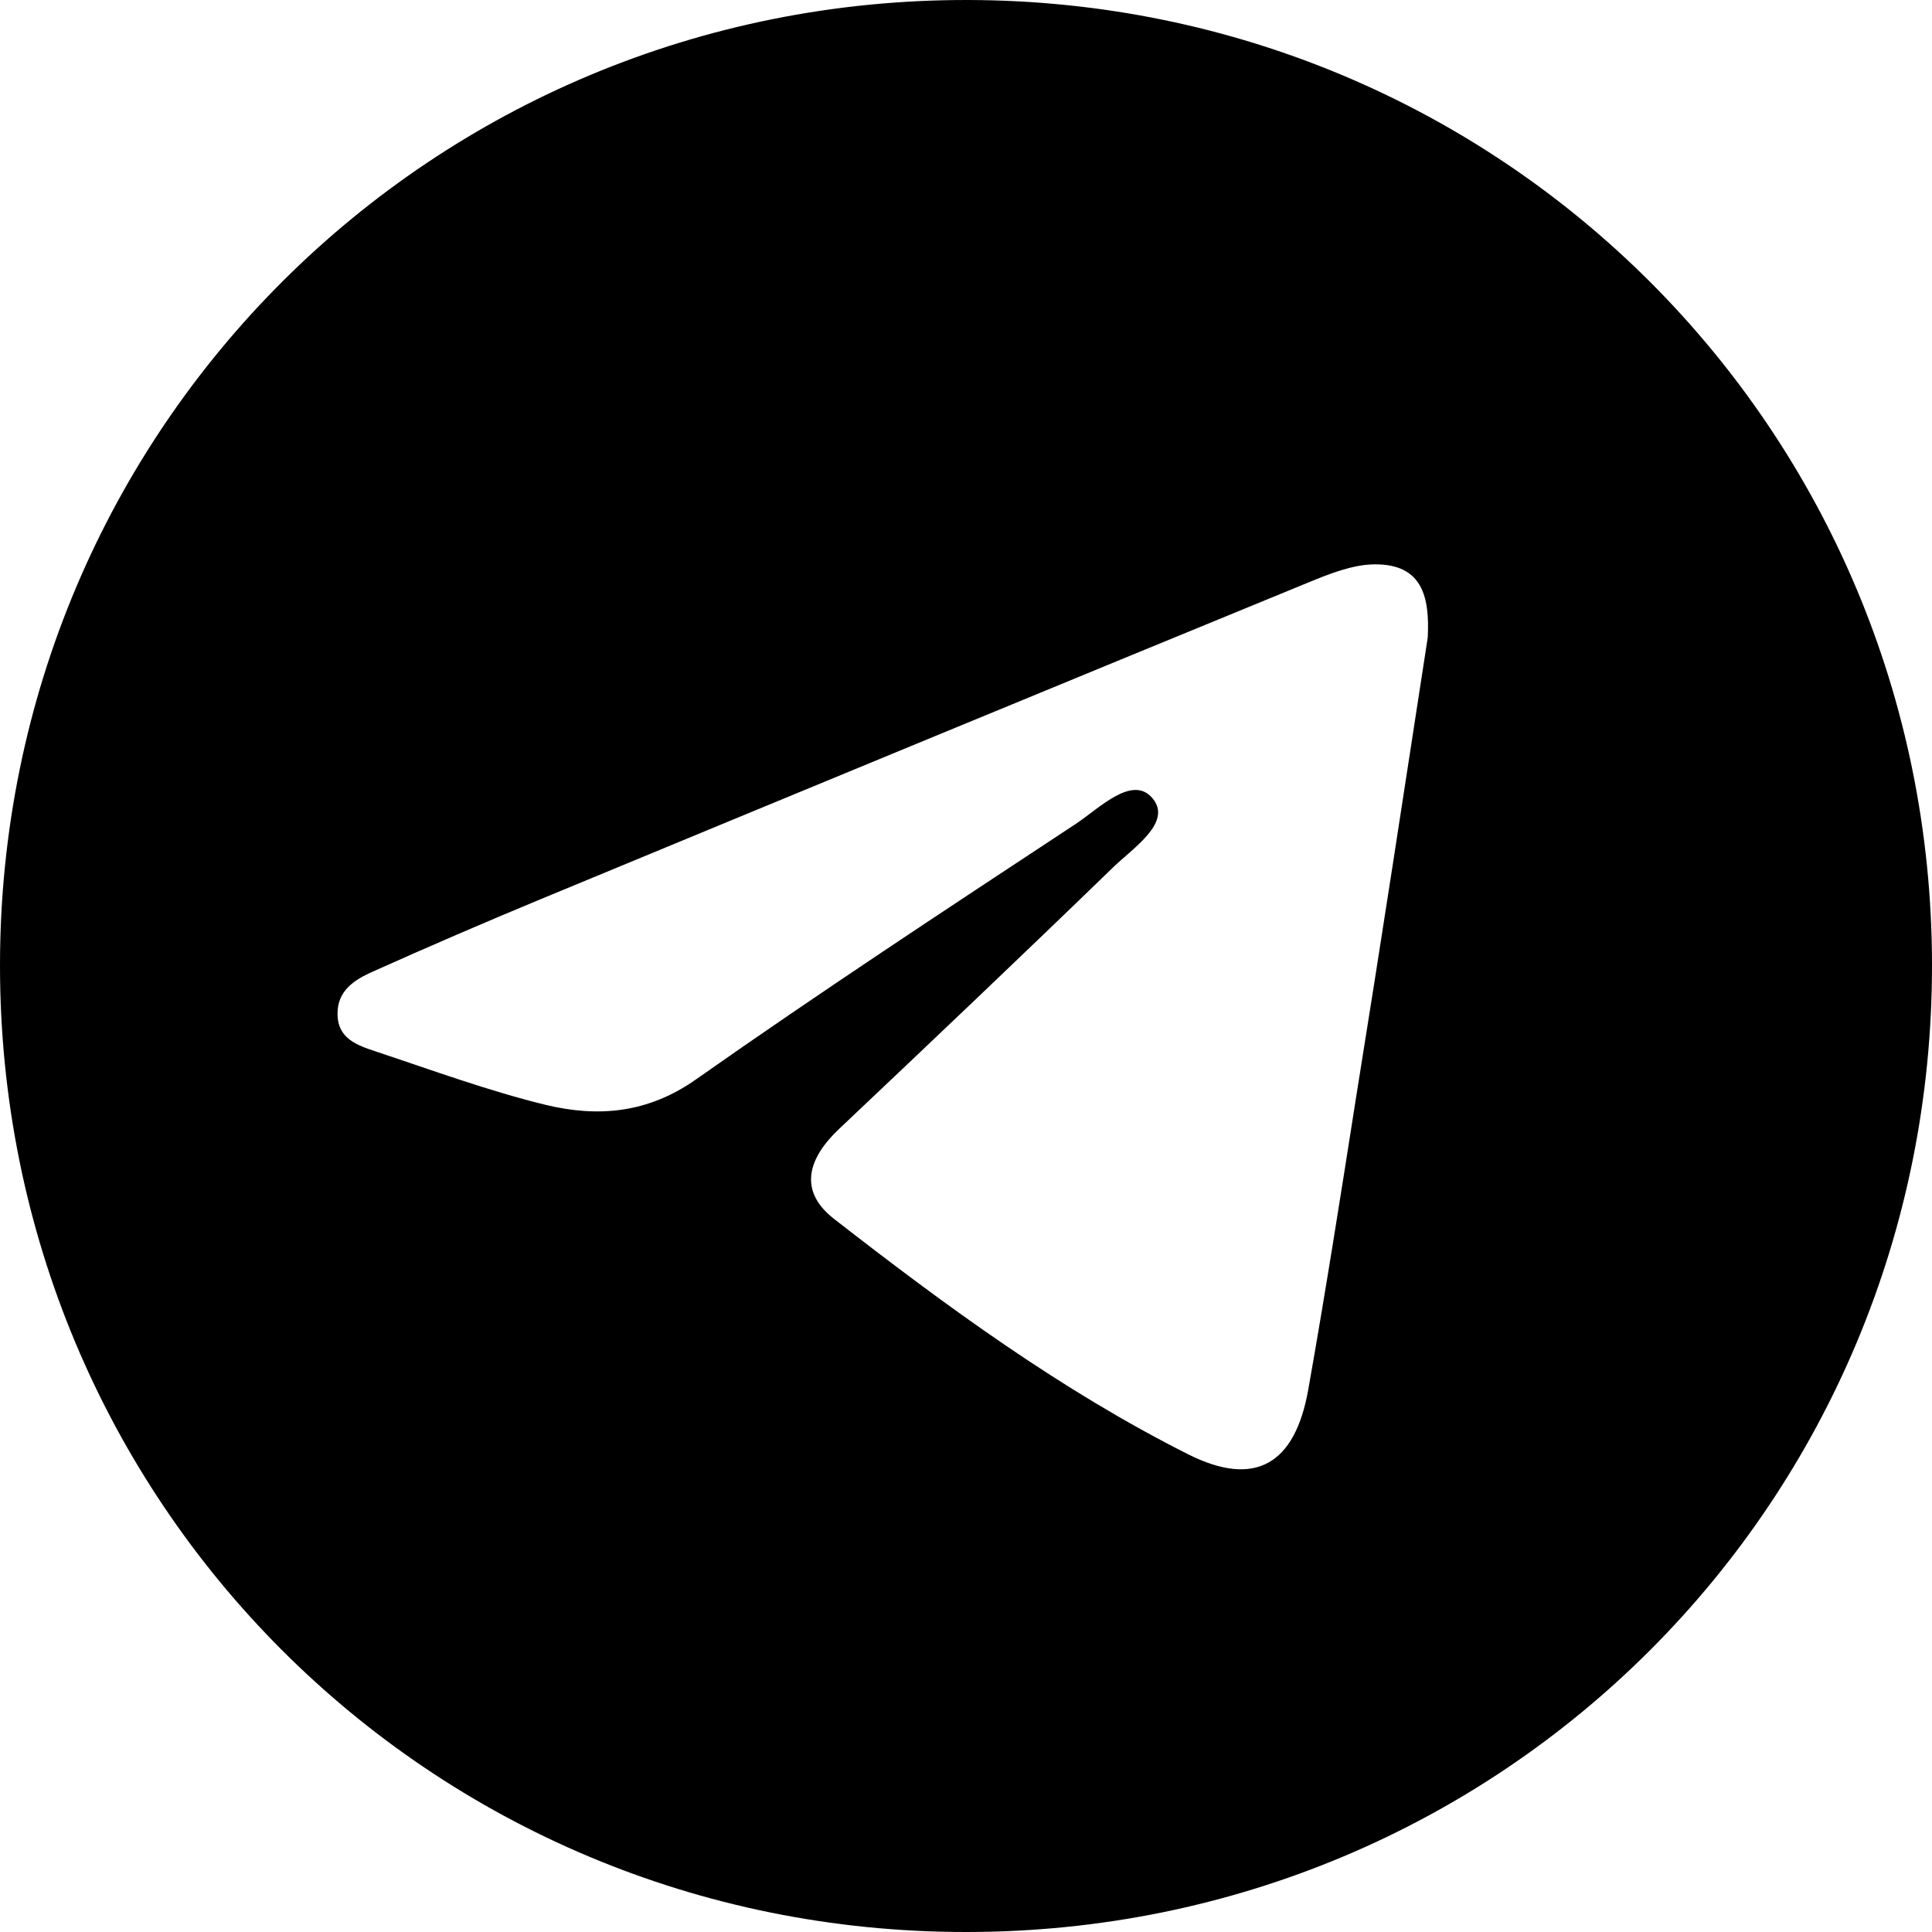
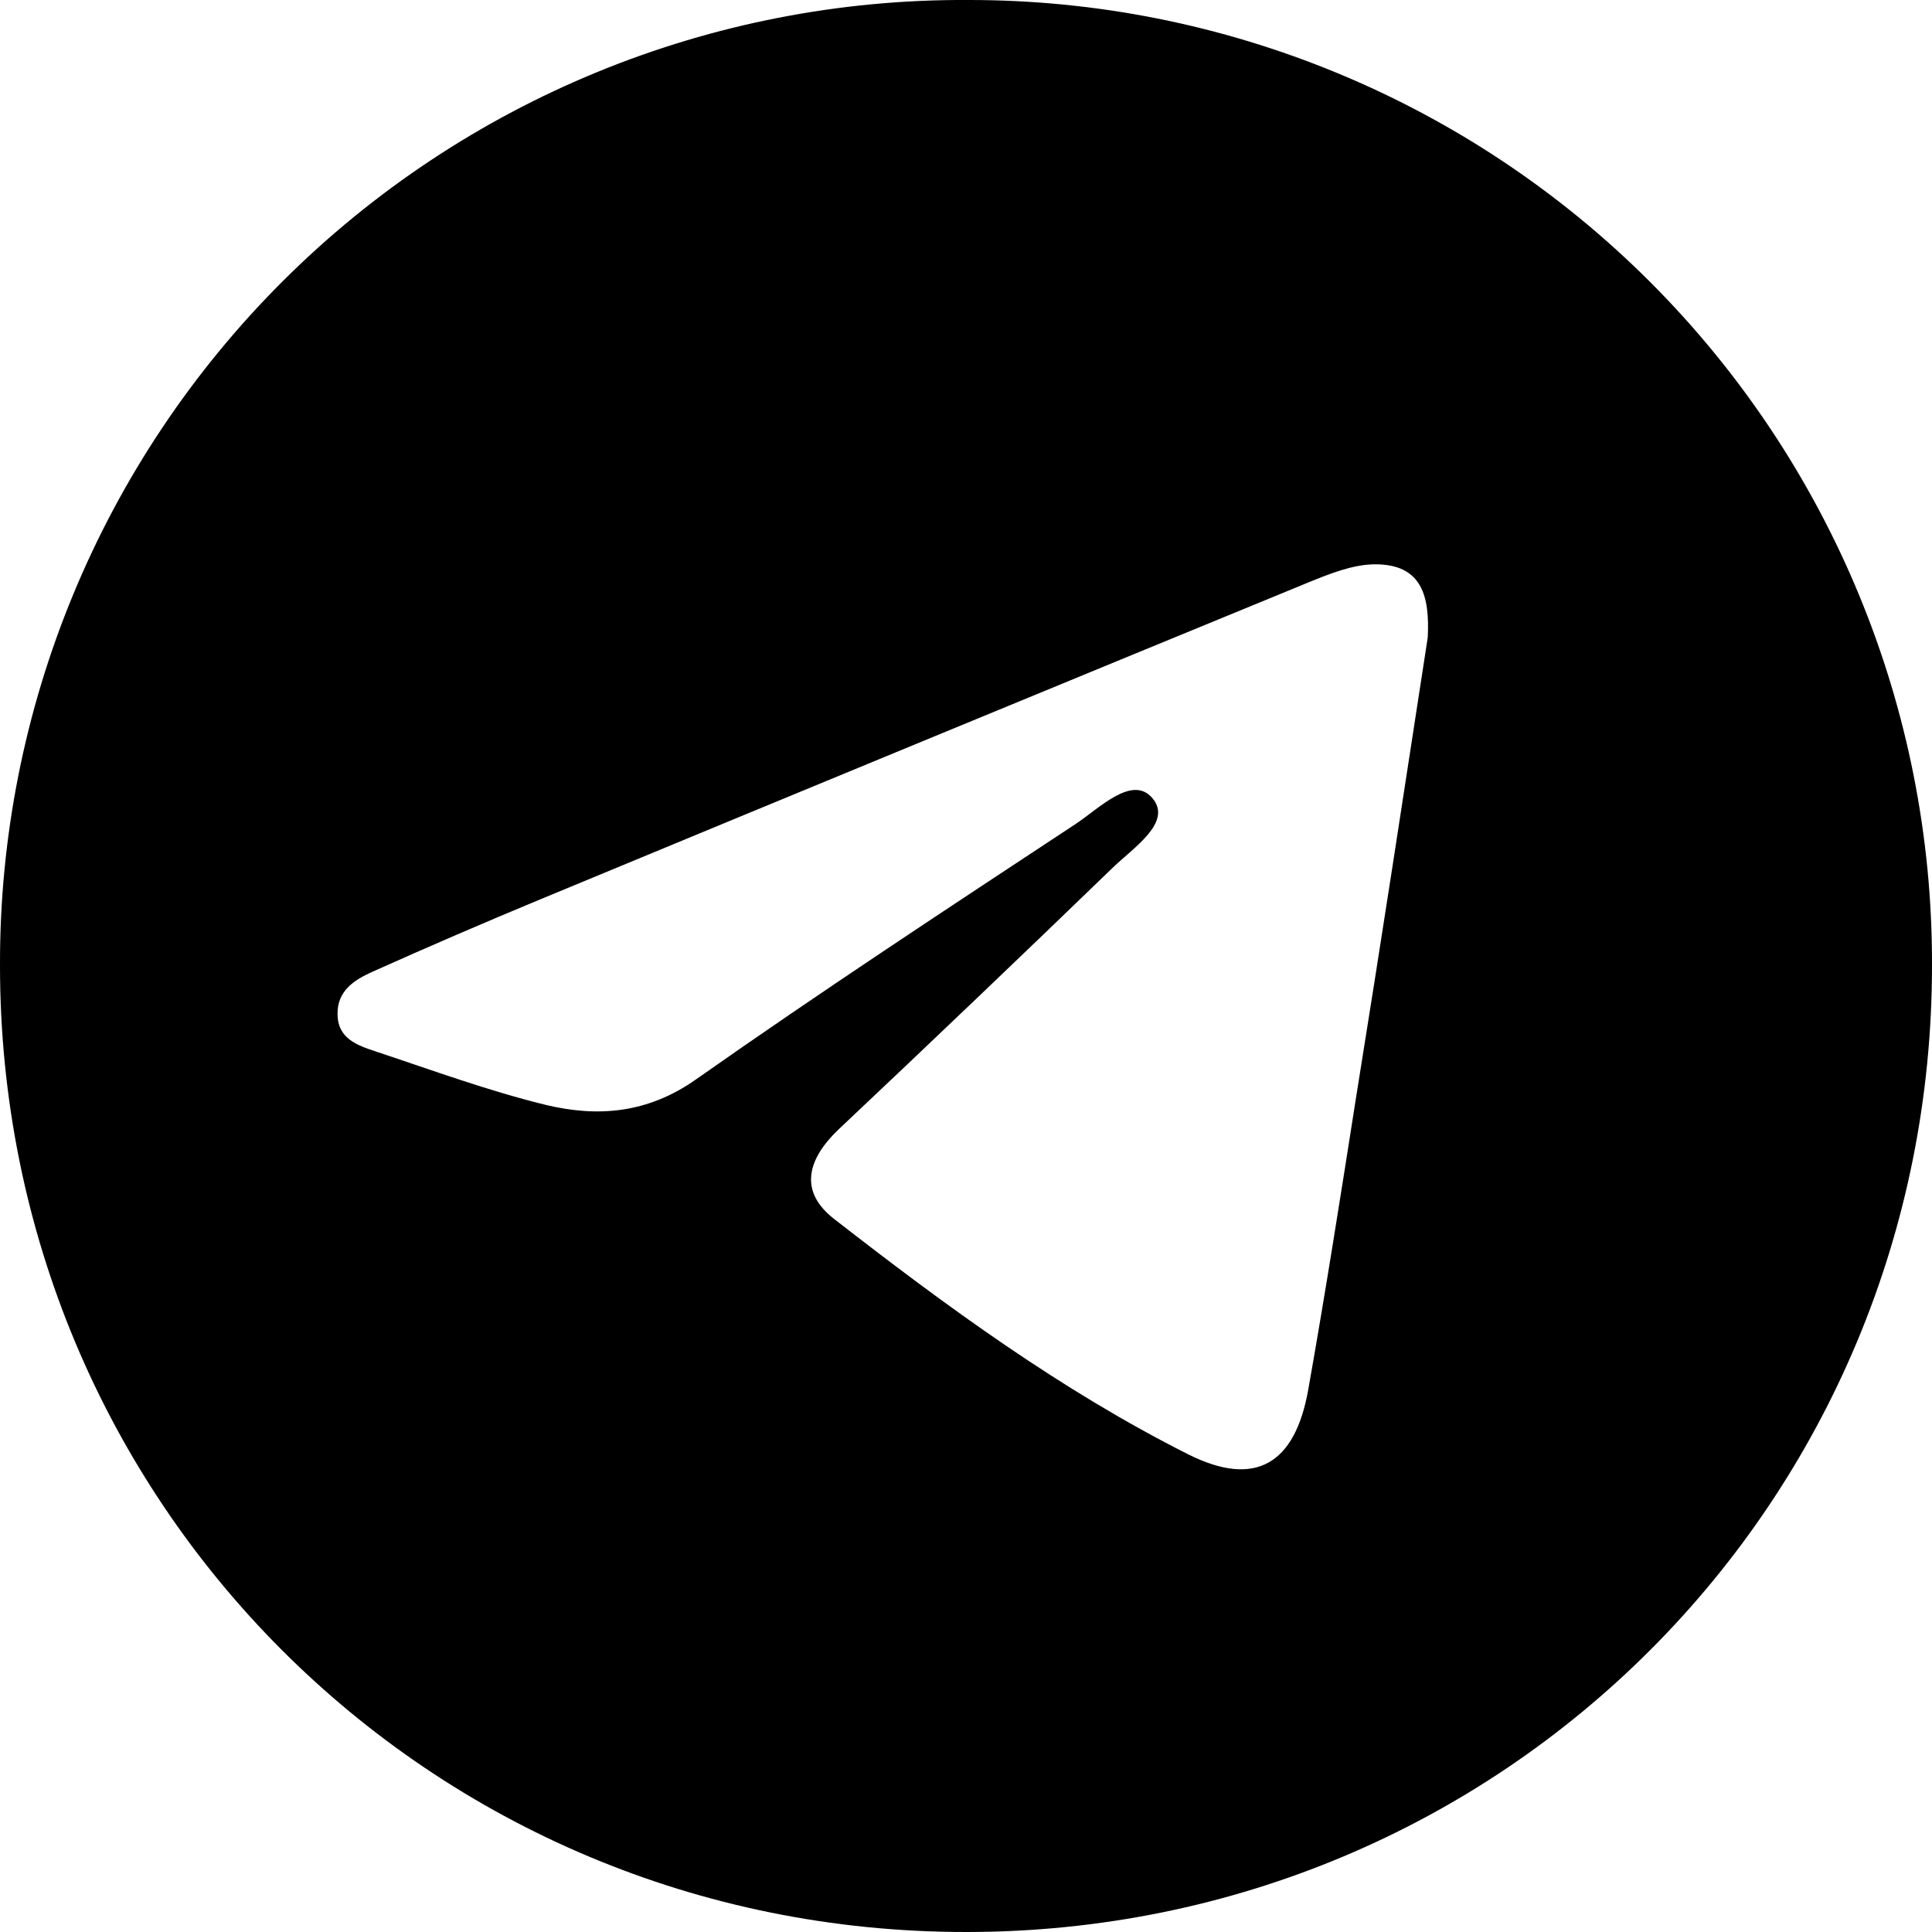
<svg xmlns="http://www.w3.org/2000/svg" width="56" height="56" viewBox="0 0 56 56" fill="inherit">
  <g clip-path="url(#clip0_269_4080)">
-     <path d="M28.008 56C12.448 56.008 -0.008 43.53 3.8514e-06 27.972C0.008 12.422 12.512 -0.032 28.064 6.15099e-05C43.56 0.032 55.984 12.462 56 27.956C56.016 43.522 43.568 56 28.008 56ZM41.384 18.477C41.44 17.326 41.248 16.342 39.832 16.358C39.2 16.366 38.544 16.63 37.936 16.878C30.512 19.925 23.096 22.989 15.68 26.06C14.04 26.74 12.408 27.444 10.784 28.172C10.272 28.404 9.776 28.716 9.784 29.388C9.784 30.108 10.36 30.3 10.888 30.476C12.528 31.02 14.152 31.619 15.824 32.027C17.328 32.387 18.768 32.275 20.168 31.291C23.784 28.748 27.488 26.316 31.176 23.885C31.856 23.437 32.824 22.437 33.408 23.141C33.992 23.837 32.84 24.581 32.256 25.148C29.624 27.7 26.968 30.22 24.304 32.739C23.424 33.579 23.128 34.515 24.176 35.331C27.424 37.859 30.752 40.298 34.44 42.154C36.384 43.13 37.536 42.442 37.92 40.282C38.424 37.435 38.872 34.579 39.32 31.724C40.032 27.308 40.704 22.893 41.384 18.477Z" fill="inherit" />
+     <path d="M28.008 56C12.448 56.008-.008 43.53 0 27.972A27.905 27.905 0 0128.064 0 27.9 27.9 0 0156 27.956C56.016 43.522 43.568 56 28.008 56zm13.376-37.523c.056-1.151-.136-2.135-1.552-2.12-.632.009-1.288.273-1.896.52A7656.102 7656.102 0 0015.68 26.06c-1.64.68-3.272 1.384-4.896 2.112-.512.232-1.008.544-1 1.216 0 .72.576.912 1.104 1.088 1.64.544 3.264 1.143 4.936 1.551 1.504.36 2.944.248 4.344-.736 3.616-2.543 7.32-4.975 11.008-7.406.68-.448 1.648-1.448 2.232-.744.584.696-.568 1.44-1.152 2.007a889.016 889.016 0 01-7.952 7.591c-.88.84-1.176 1.776-.128 2.592 3.248 2.528 6.576 4.967 10.264 6.823 1.944.976 3.096.288 3.48-1.872.504-2.847.952-5.703 1.4-8.558.712-4.416 1.384-8.831 2.064-13.247z" />
  </g>
  <defs>
    <clipPath id="clip0_269_4080">
-       <rect width="56" height="56" fill="inherit" />
+       <path d="M0 0h56v56H0z" />
    </clipPath>
  </defs>
</svg>
